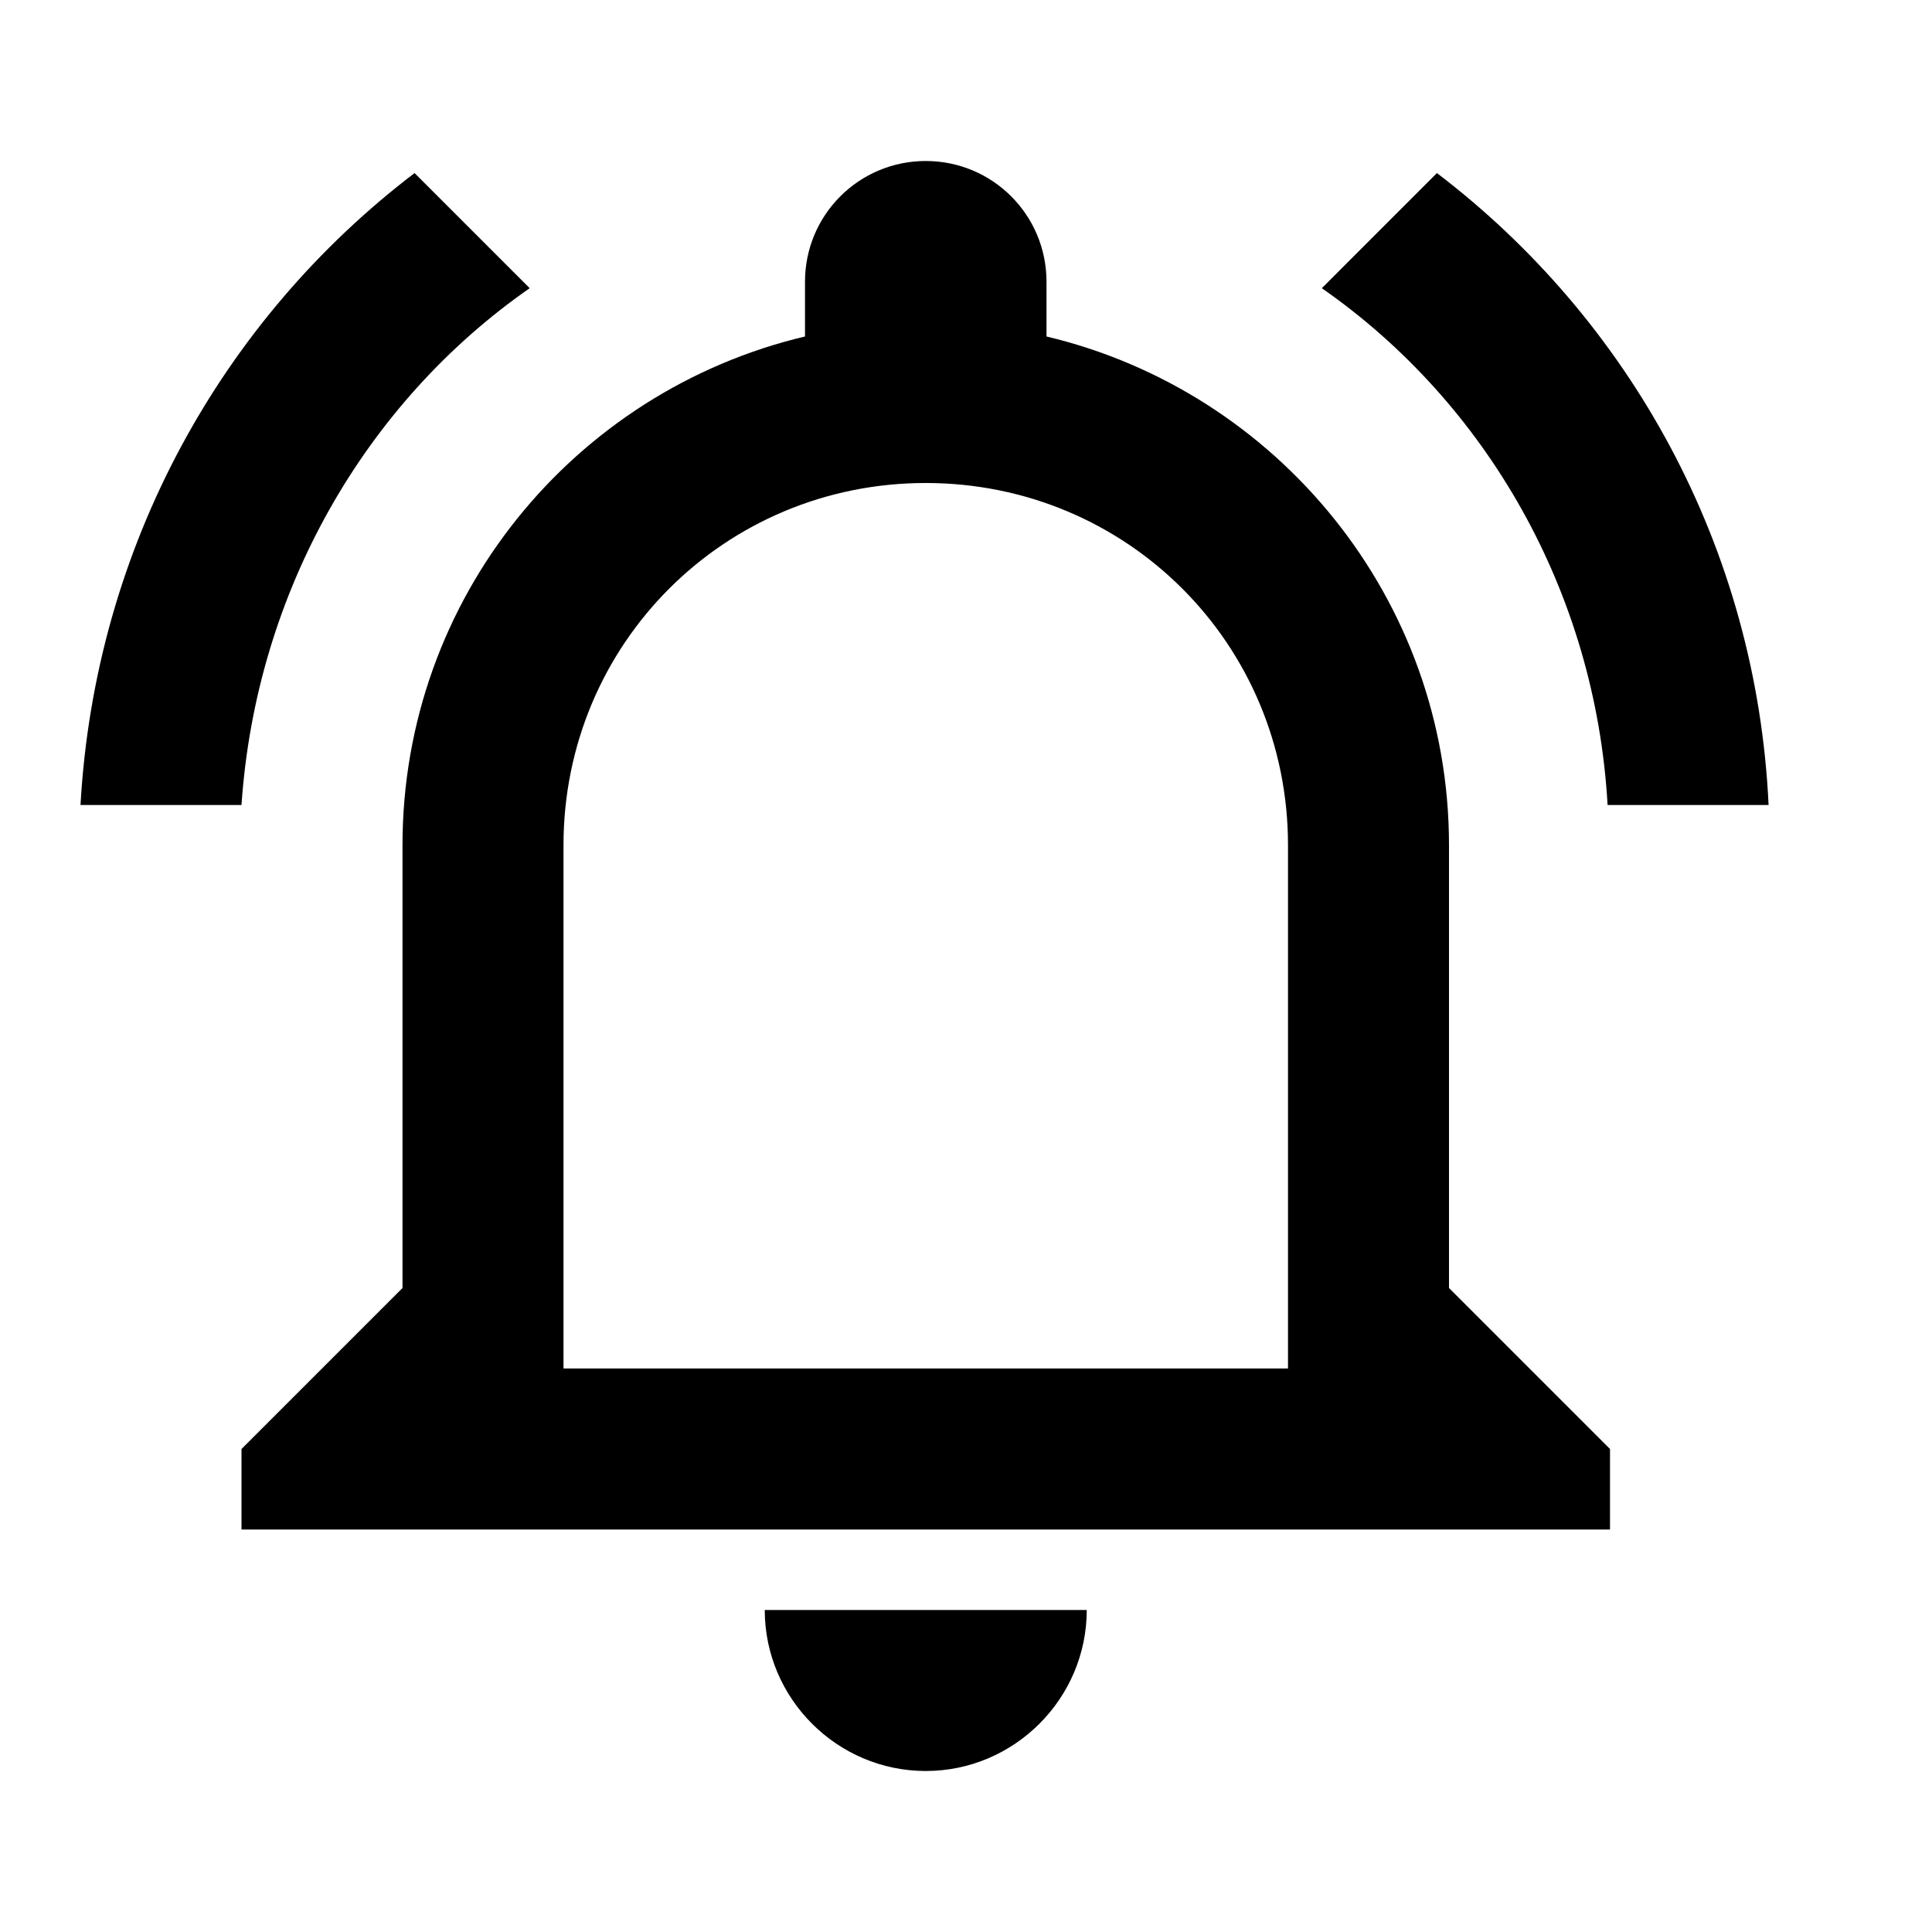
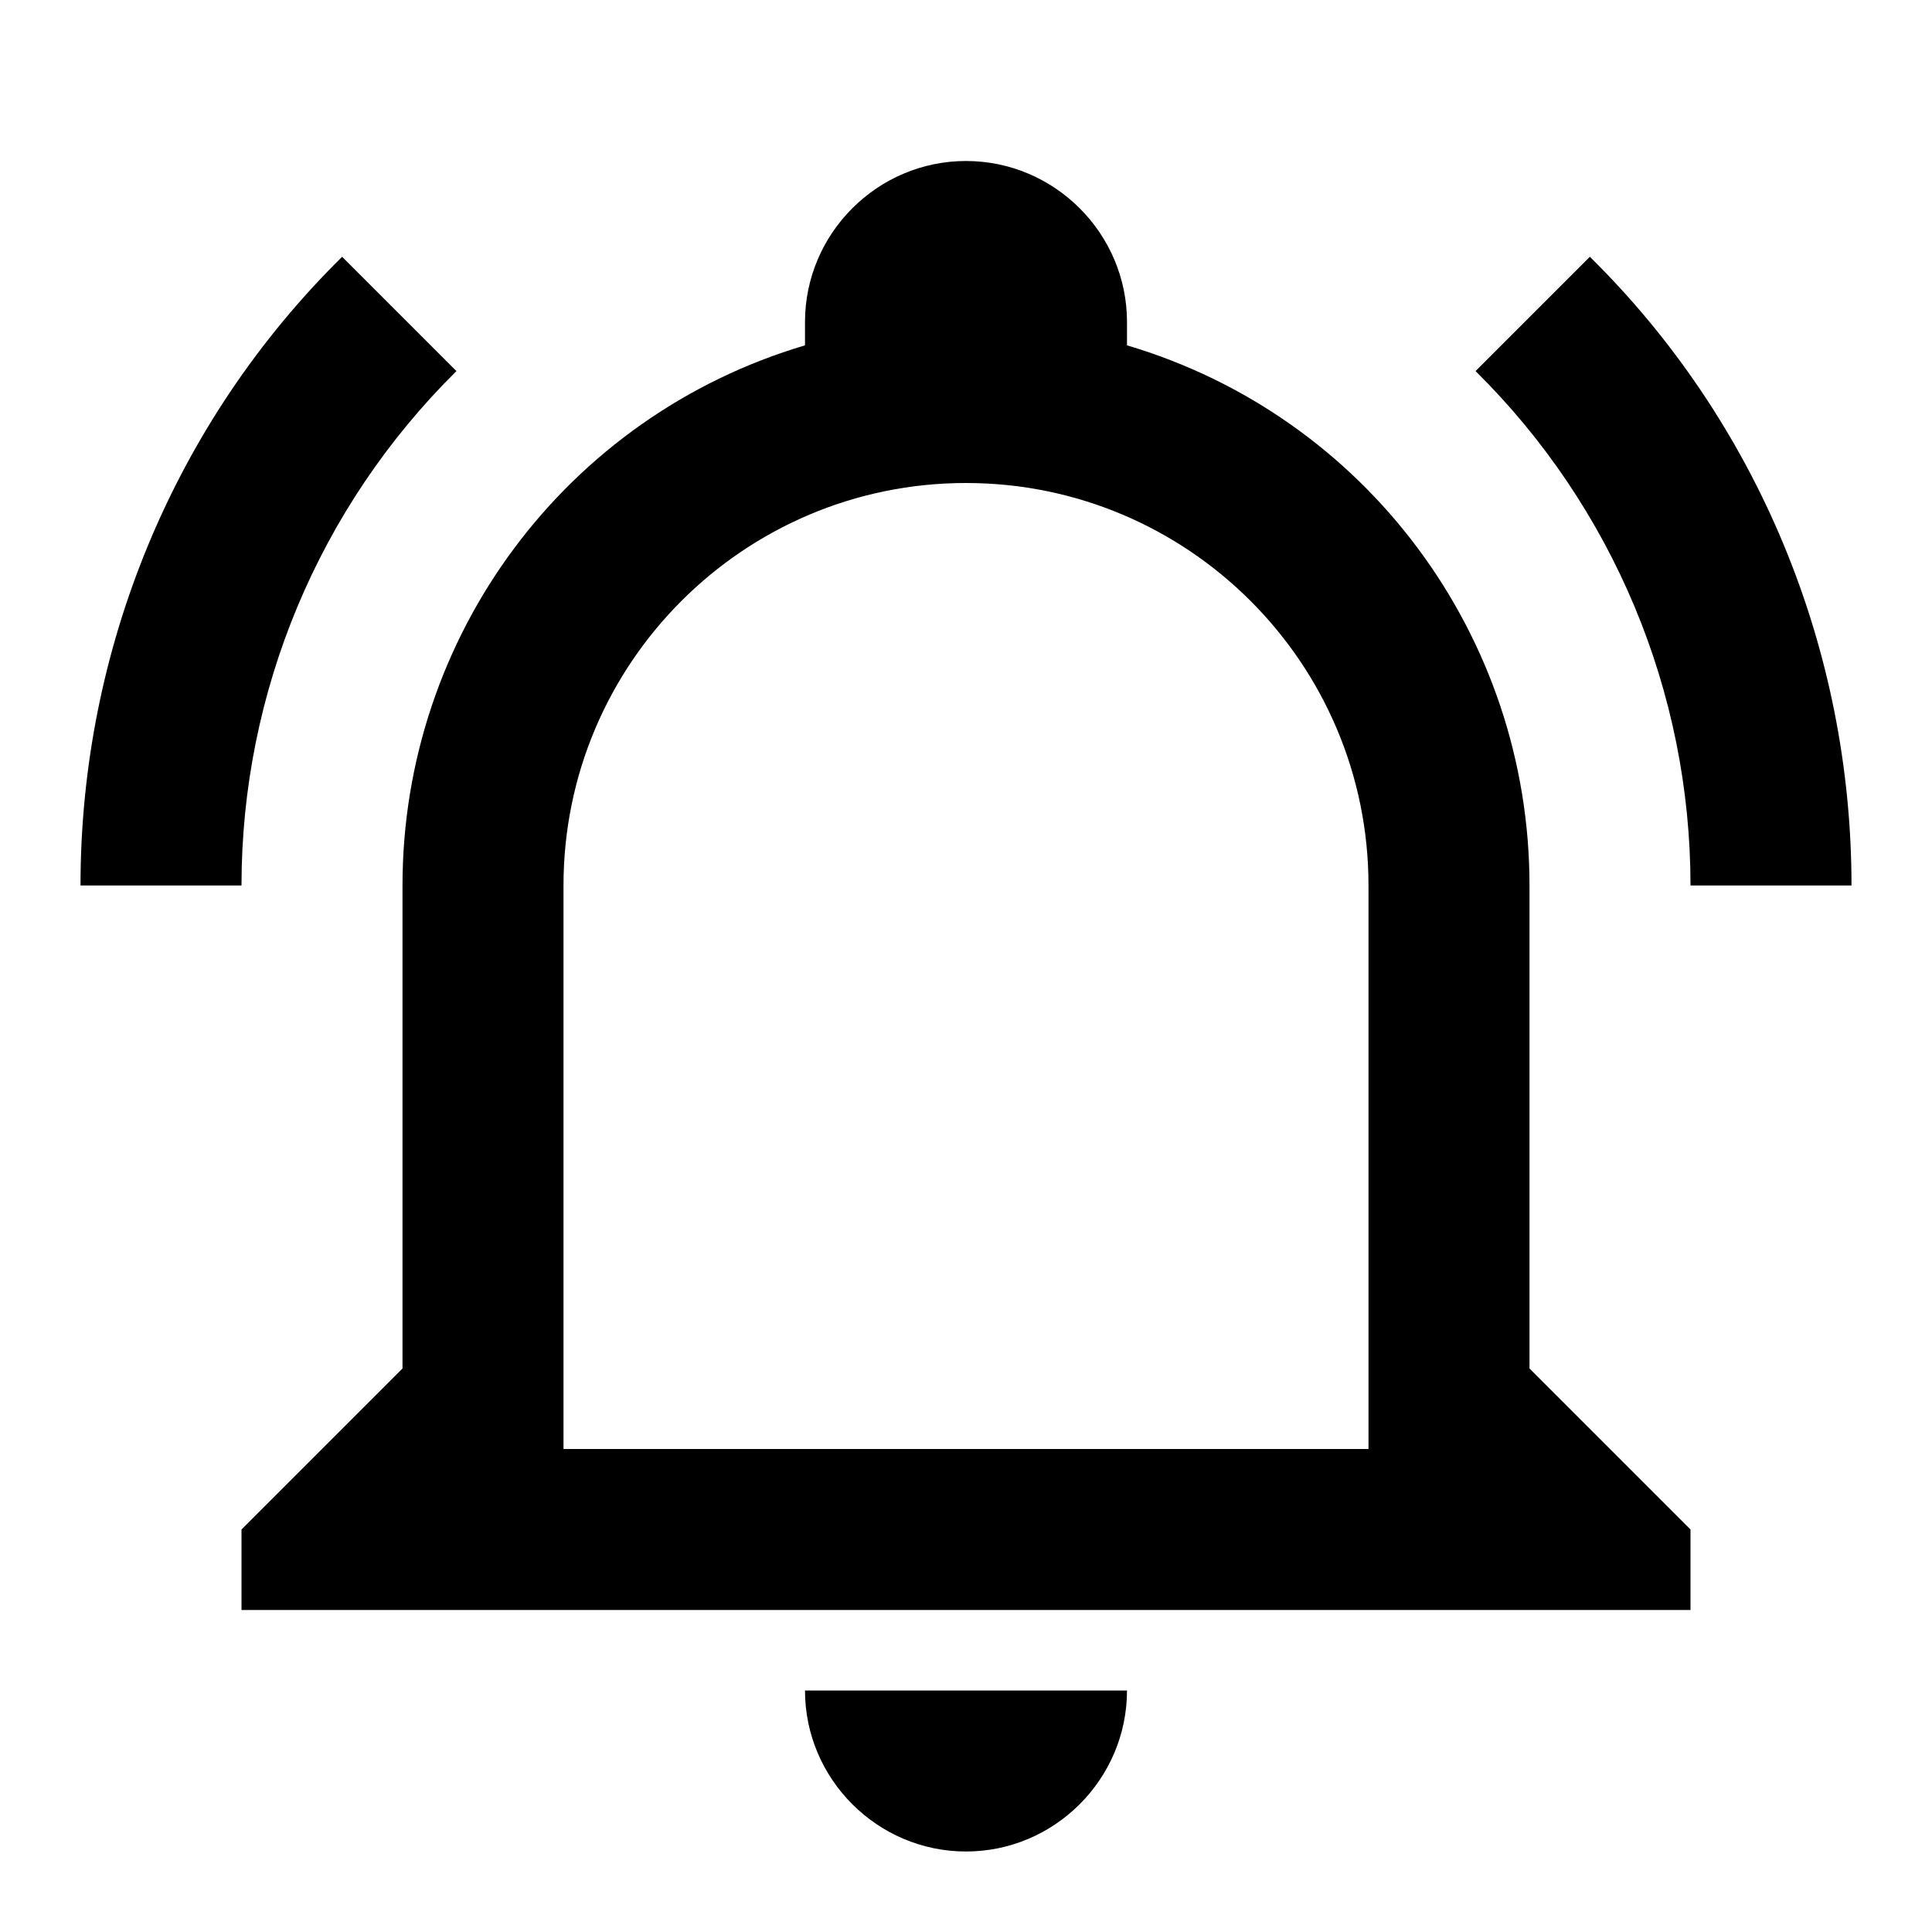
<svg xmlns="http://www.w3.org/2000/svg" version="1.1" width="24" height="24" viewBox="0 0 24 24">
-   <path d="M16,17V10.5C16,8 14,6 11.5,6C9,6 7,8 7,10.5V17H16M18,16L20,18V19H3V18L5,16V10.5C5,7.43 7.13,4.86 10,4.18V3.5C10,2.67 10.67,2 11.5,2C12.33,2 13,2.67 13,3.5V4.18C15.86,4.86 18,7.43 18,10.5V16M11.5,22C10.4,22 9.5,21.1 9.5,20H13.5C13.5,21.1 12.6,22 11.5,22M19.97,10C19.82,7.35 18.46,5 16.42,3.58L17.85,2.15C20.24,3.97 21.82,6.79 21.97,10H19.97M6.58,3.58C4.54,5 3.18,7.35 3,10H1C1.18,6.79 2.76,3.97 5.15,2.15L6.58,3.58Z" />
+   <path d="M10,21H14C14,22.1 13.1,23 12,23C10.9,23 10,22.1 10,21M21,19V20H3V19L5,17V11C5,7.9 7.03,5.17 10,4.29C10,4.19 10,4.1 10,4C10,2.9 10.9,2 12,2C13.1,2 14,2.9 14,4C14,4.1 14,4.19 14,4.29C16.97,5.17 19,7.9 19,11V17L21,19M17,11C17,8.24 14.76,6 12,6C9.24,6 7,8.24 7,11V18H17V11M19.75,3.19L18.33,4.61C20.04,6.3 21,8.6 21,11H23C23,8.07 21.84,5.25 19.75,3.19M1,11H3C3,8.6 3.96,6.3 5.67,4.61L4.25,3.19C2.16,5.25 1,8.07 1,11Z" />
</svg>
